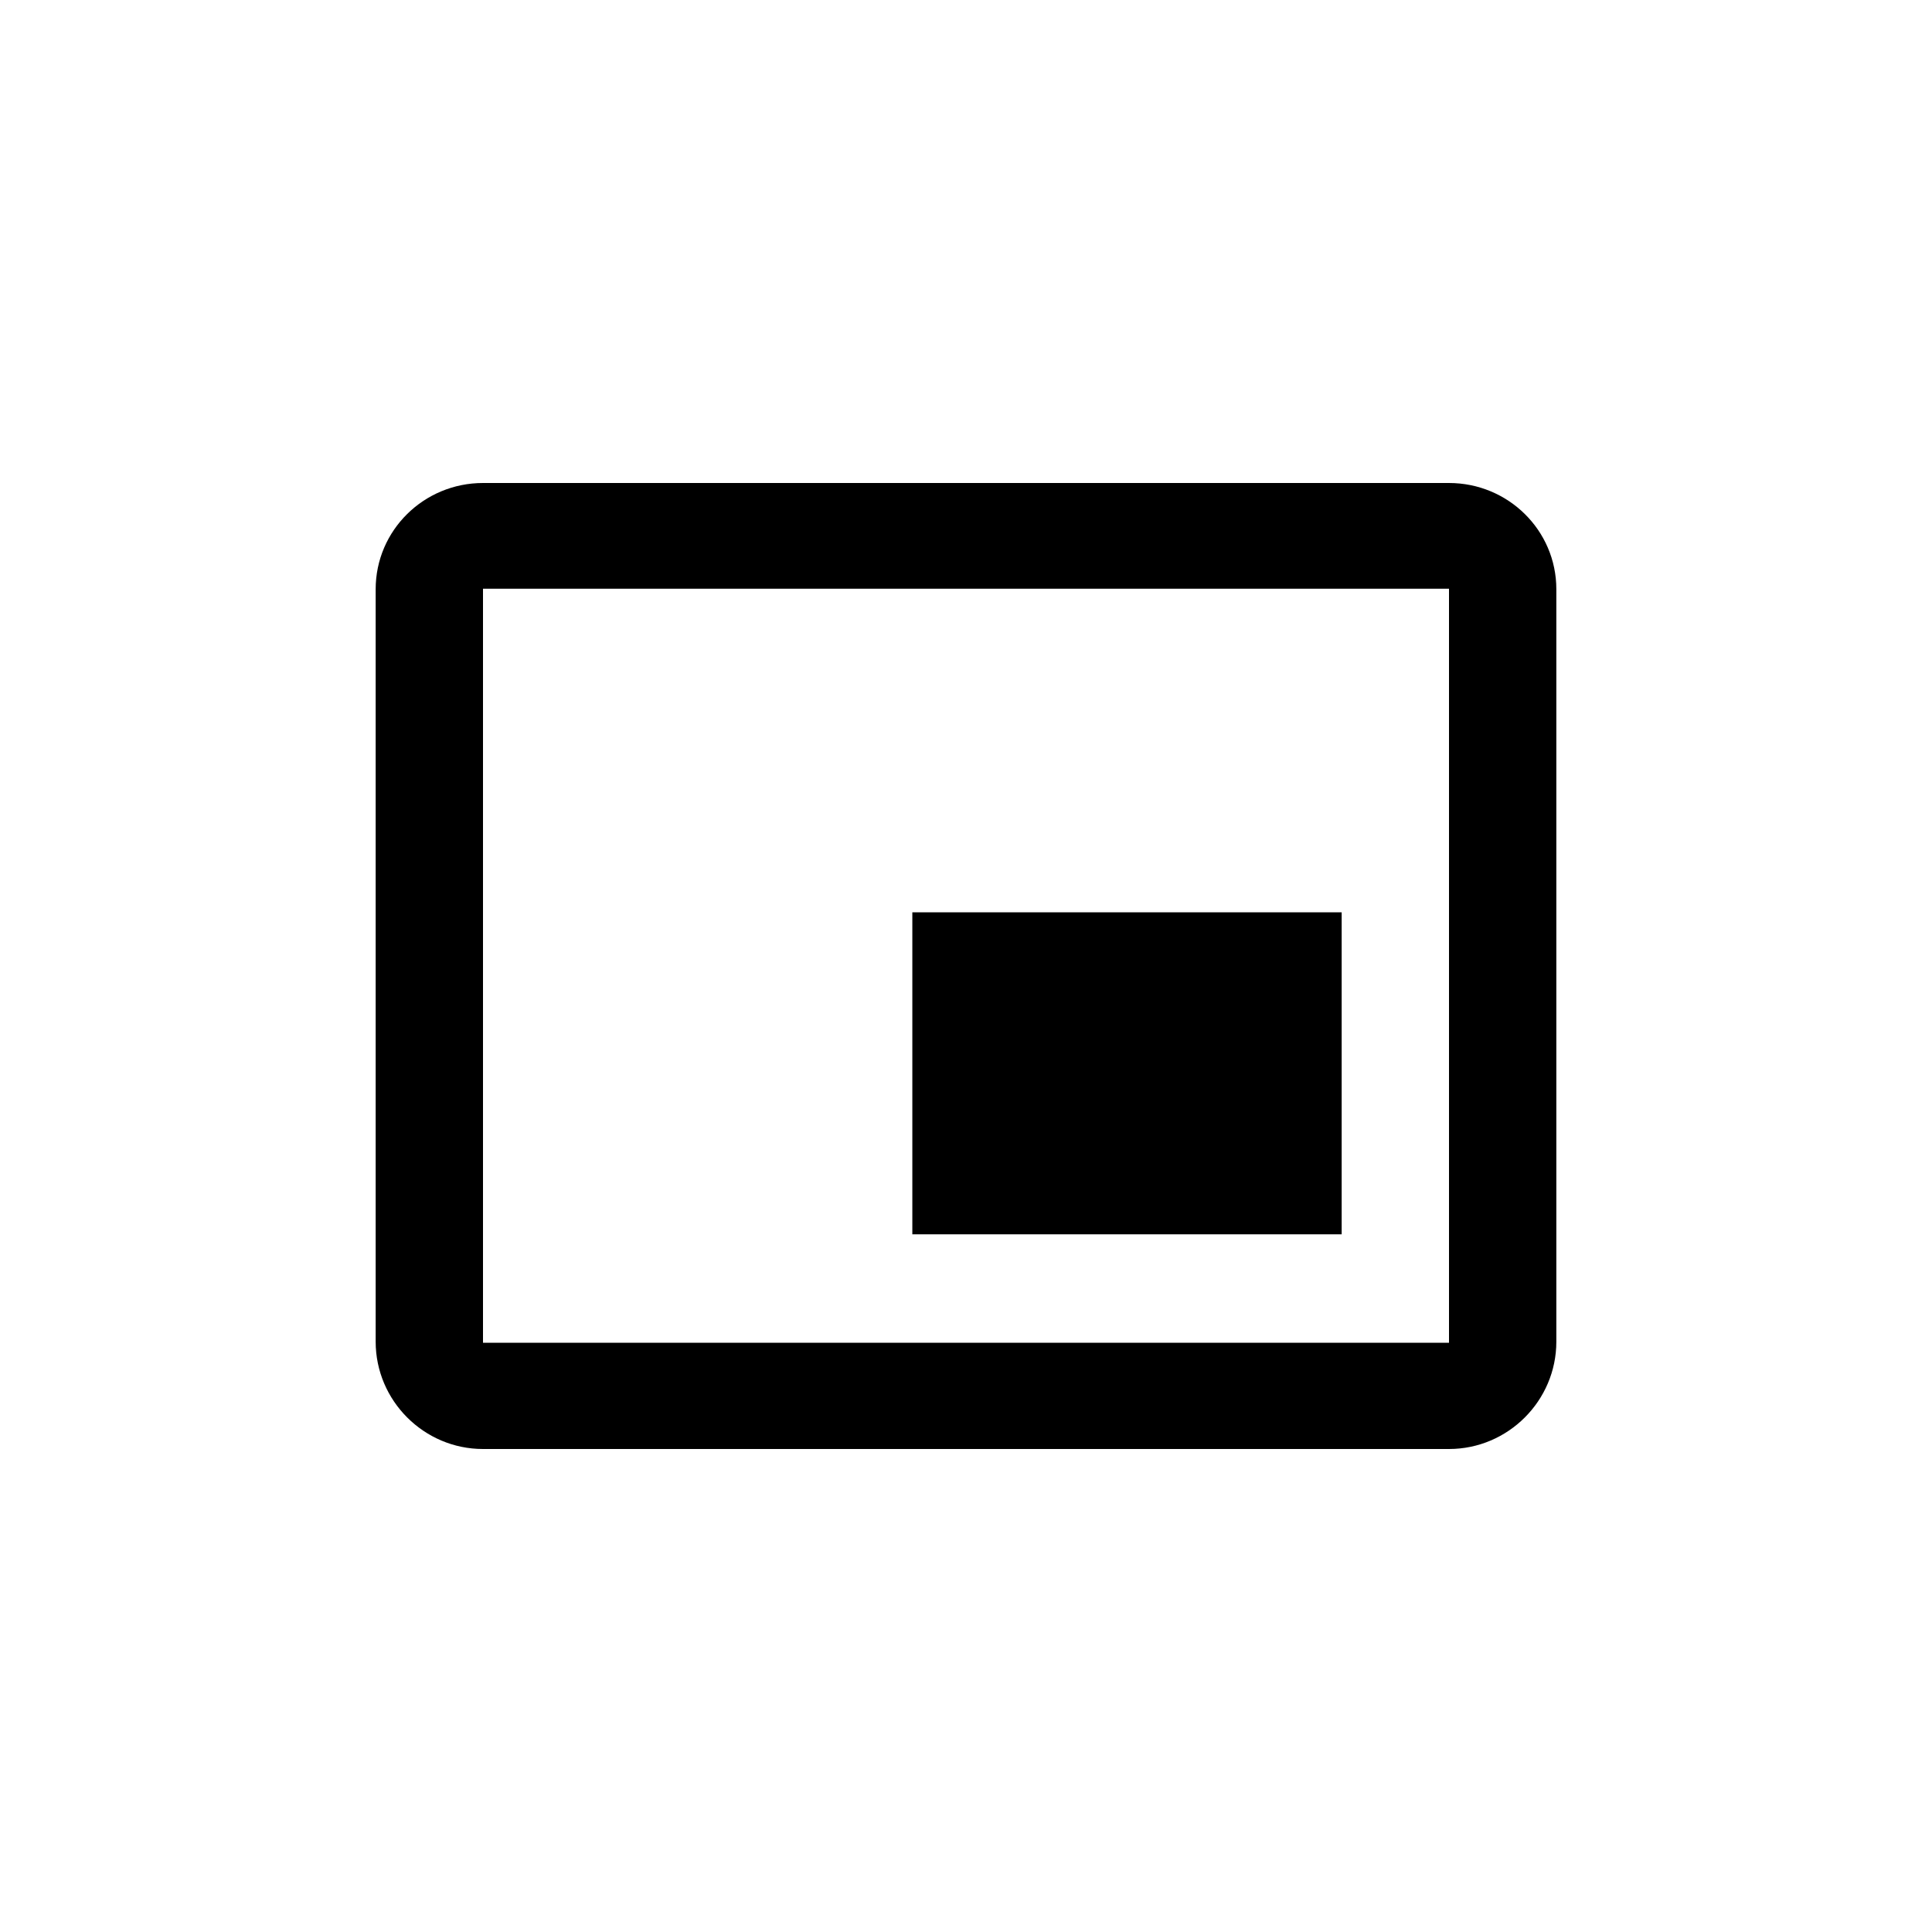
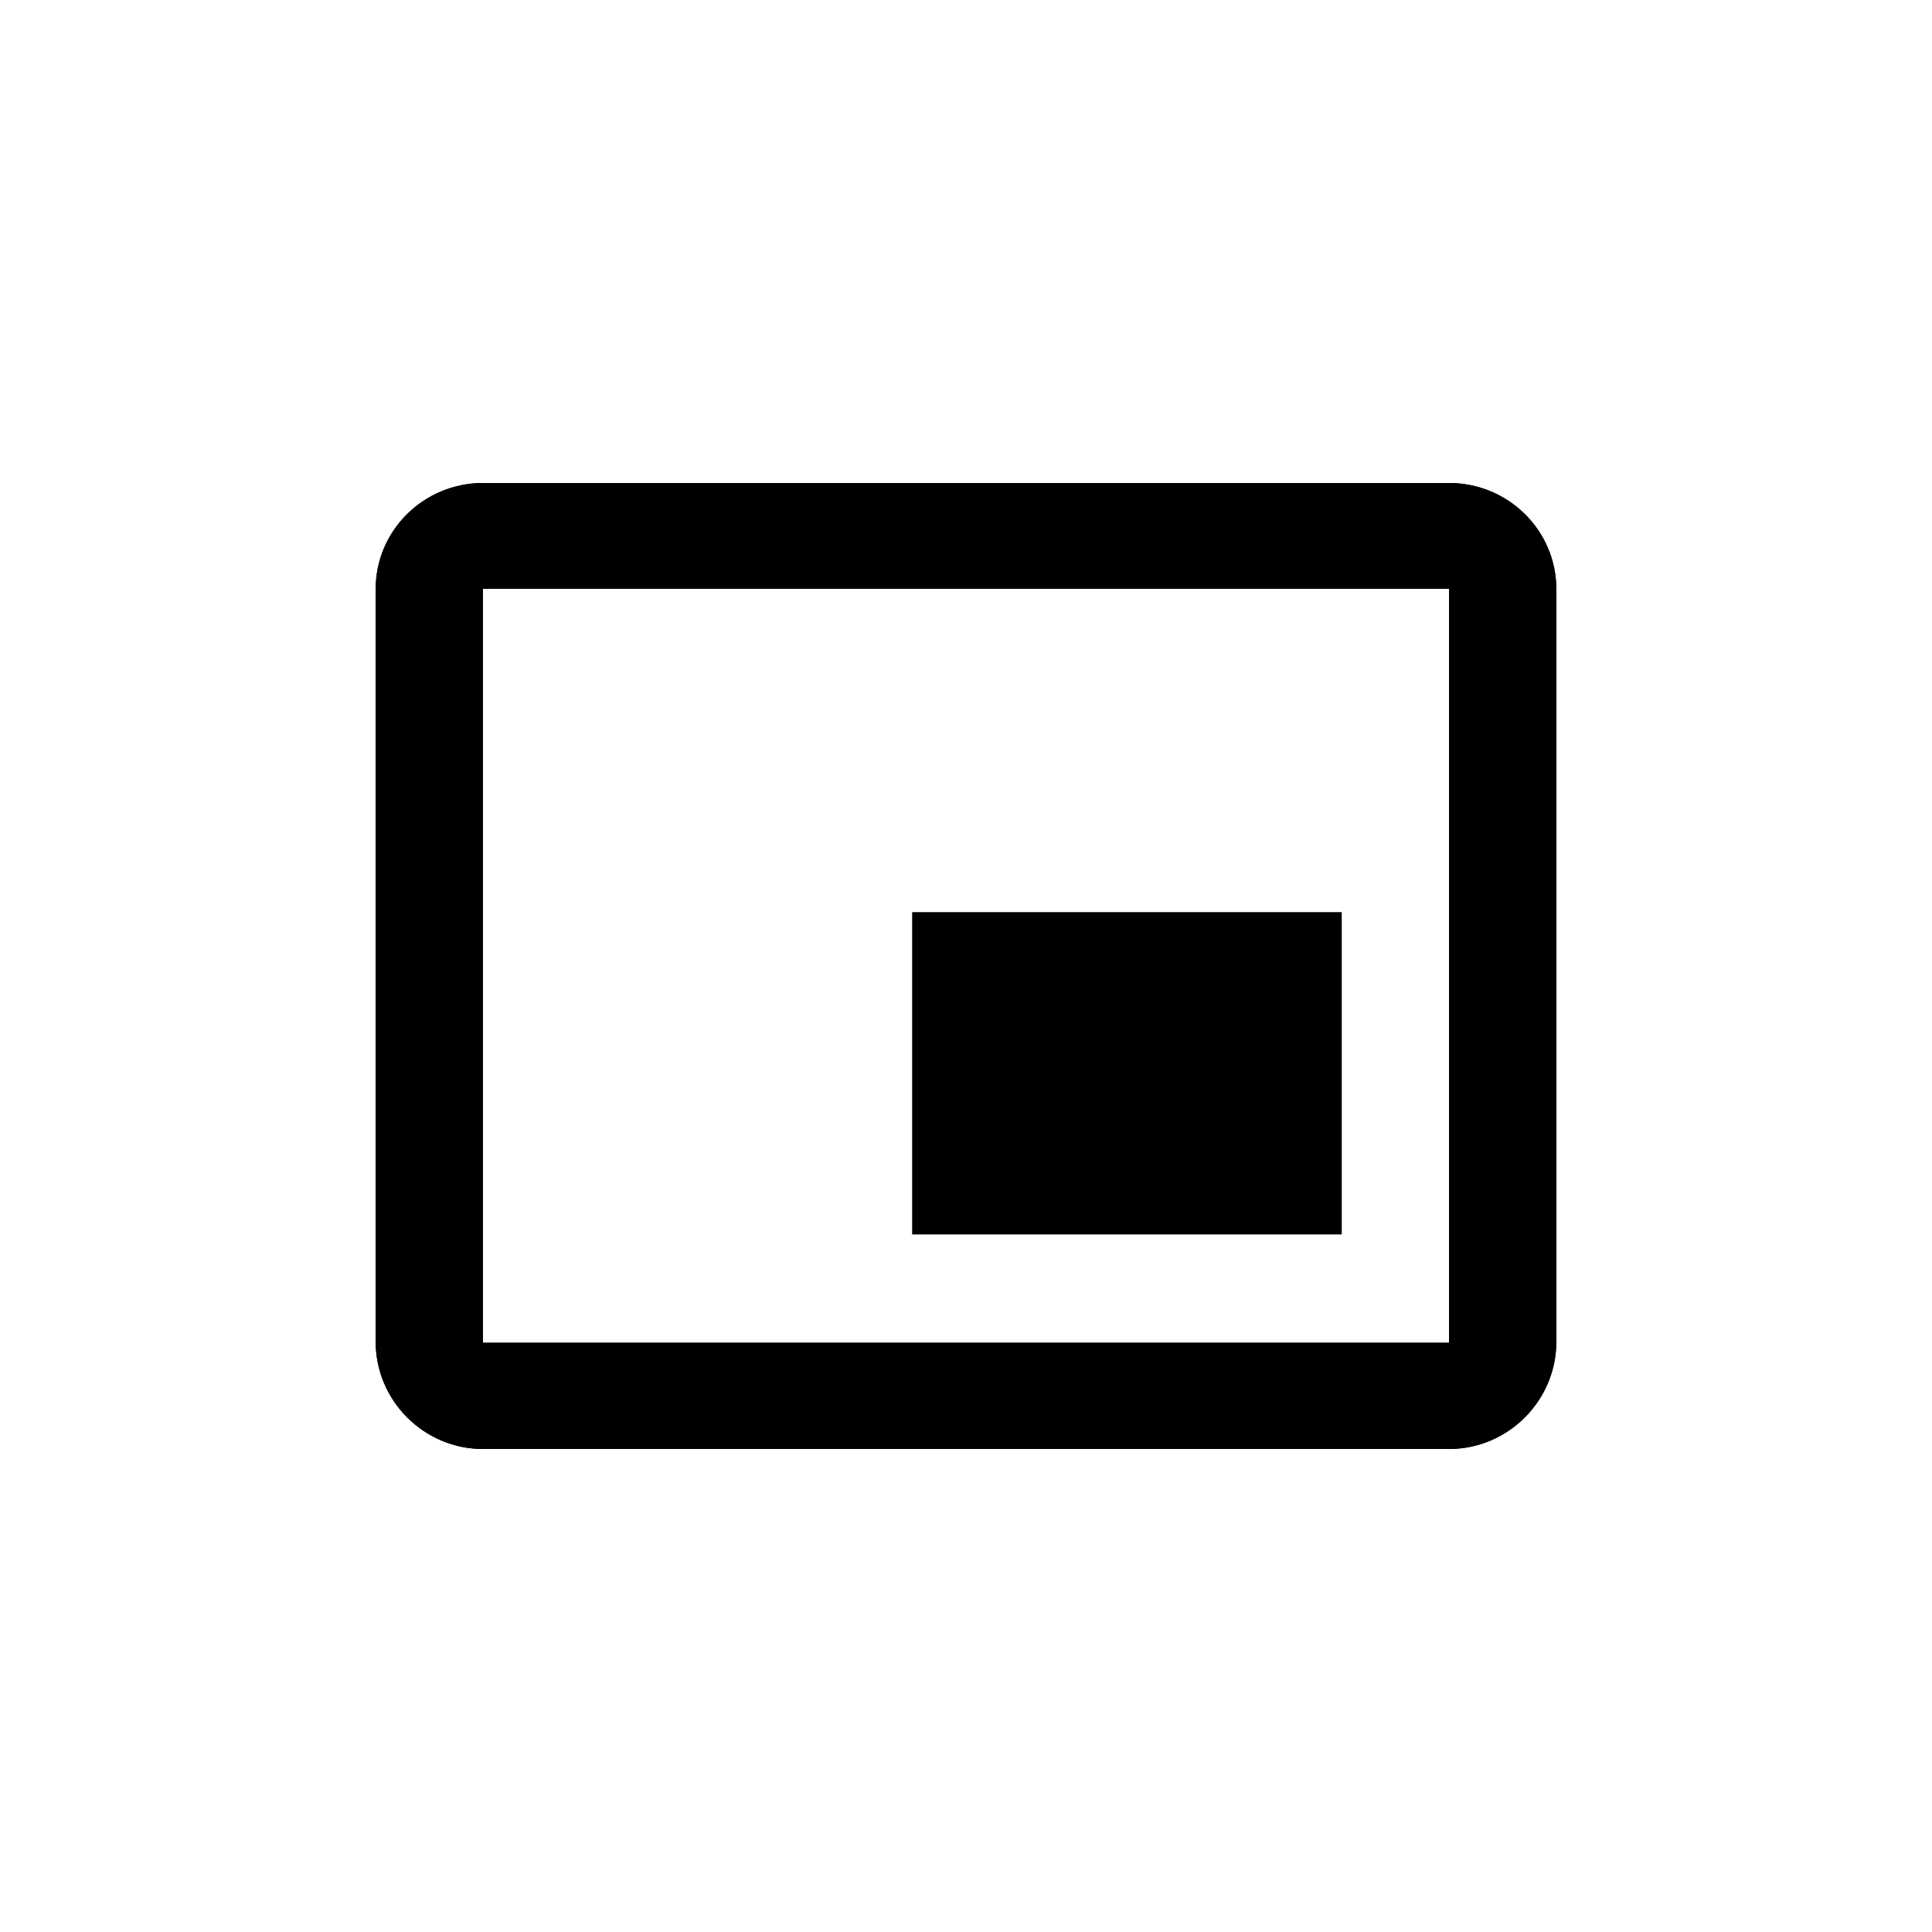
<svg xmlns="http://www.w3.org/2000/svg" viewBox="0 0 36 36" height="32" width="32">
-   <path d="M25,17 L17,17 L17,23 L25,23 L25,17 L25,17 Z M29,25 L29,10.98 C29,9.88 28.1,9 27,9 L9,9 C7.9,9 7,9.88 7,10.98 L7,25 C7,26.1 7.9,27 9,27 L27,27 C28.1,27 29,26.1 29,25 L29,25 Z M27,25.02 L9,25.02 L9,10.97 L27,10.97 L27,25.02 L27,25.02 Z" />
+   <use href="#art-icon-svg-pip" class="art-svg-shadow" />
+   <path d="M25,17 L17,17 L17,23 L25,23 L25,17 L25,17 Z M29,25 L29,10.98 C29,9.88 28.1,9 27,9 L9,9 C7.9,9 7,9.88 7,10.98 L7,25 C7,26.1 7.9,27 9,27 L27,27 C28.1,27 29,26.1 29,25 L29,25 Z M27,25.02 L9,25.02 L9,10.97 L27,10.97 L27,25.02 L27,25.02 Z" id="art-icon-svg-pip" class="art-svg-fill" />
</svg>
